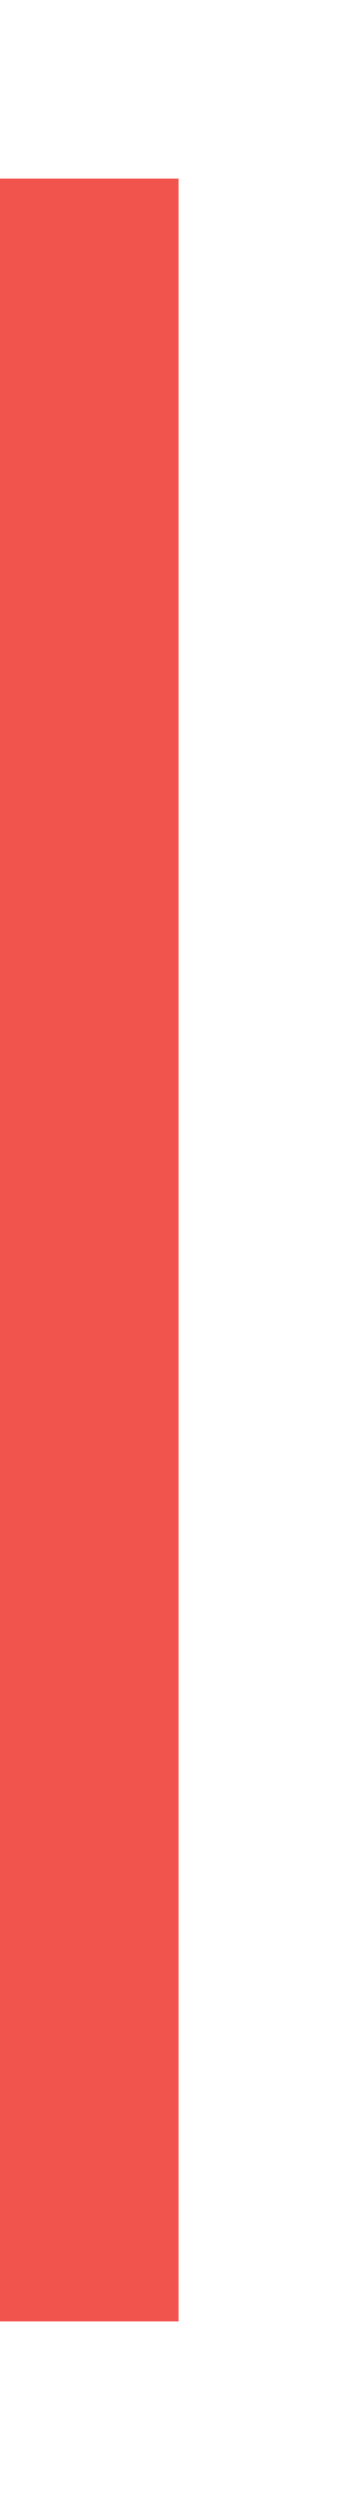
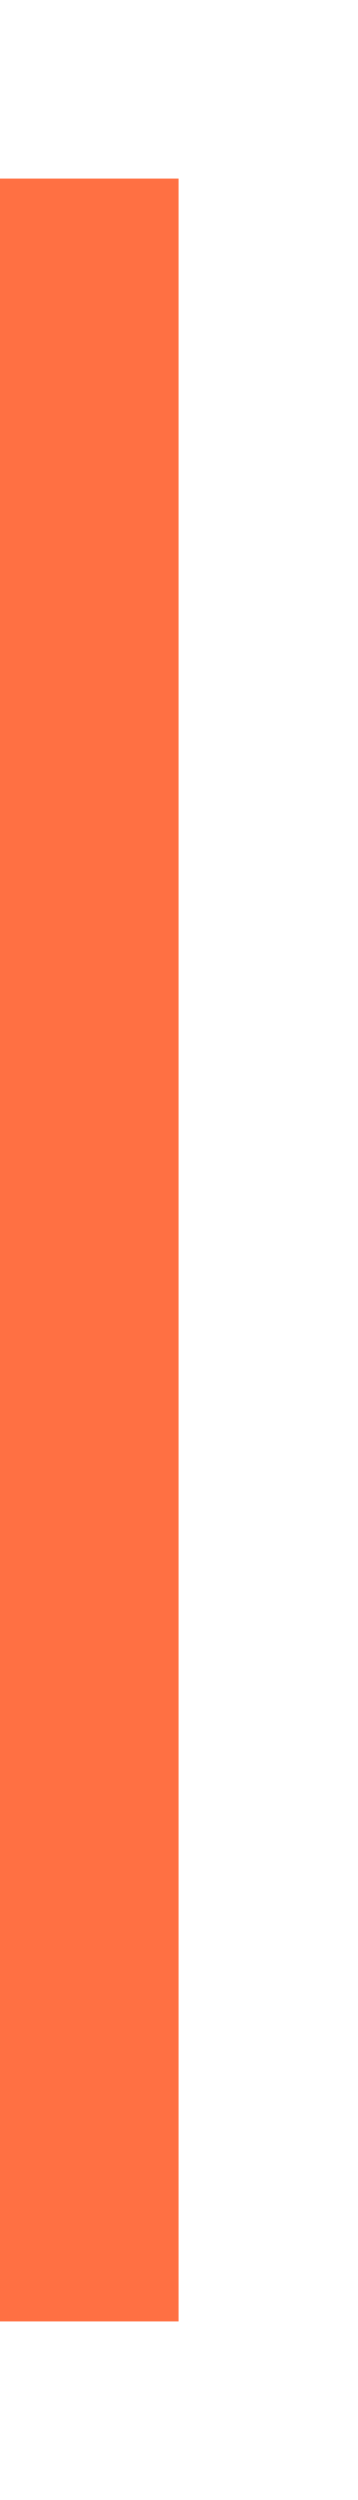
<svg xmlns="http://www.w3.org/2000/svg" xmlns:ns1="http://www.openswatchbook.org/uri/2009/osb" width="4" height="28" id="svg11300" version="1.0" style="display:inline;enable-background:new">
  <defs id="defs3">
    <linearGradient id="selected_bg_color" ns1:paint="solid">
      <stop style="stop-color:#5294e2;stop-opacity:1;" offset="0" id="stop4137" />
    </linearGradient>
  </defs>
  <g style="display:inline" id="layer1" transform="translate(0,-272)">
-     <rect style="opacity:1;fill:#F0544C;fill-opacity:1;stroke:none" id="rect4270-9" width="24" height="2" x="274" y="-2" transform="matrix(0,1,-1,0,0,0)" />
+     <rect style="opacity:1;fill:#ff7043;fill-opacity:1;stroke:none" id="rect4270-9" width="24" height="2" x="274" y="-2" transform="matrix(0,1,-1,0,0,0)" />
  </g>
</svg>
